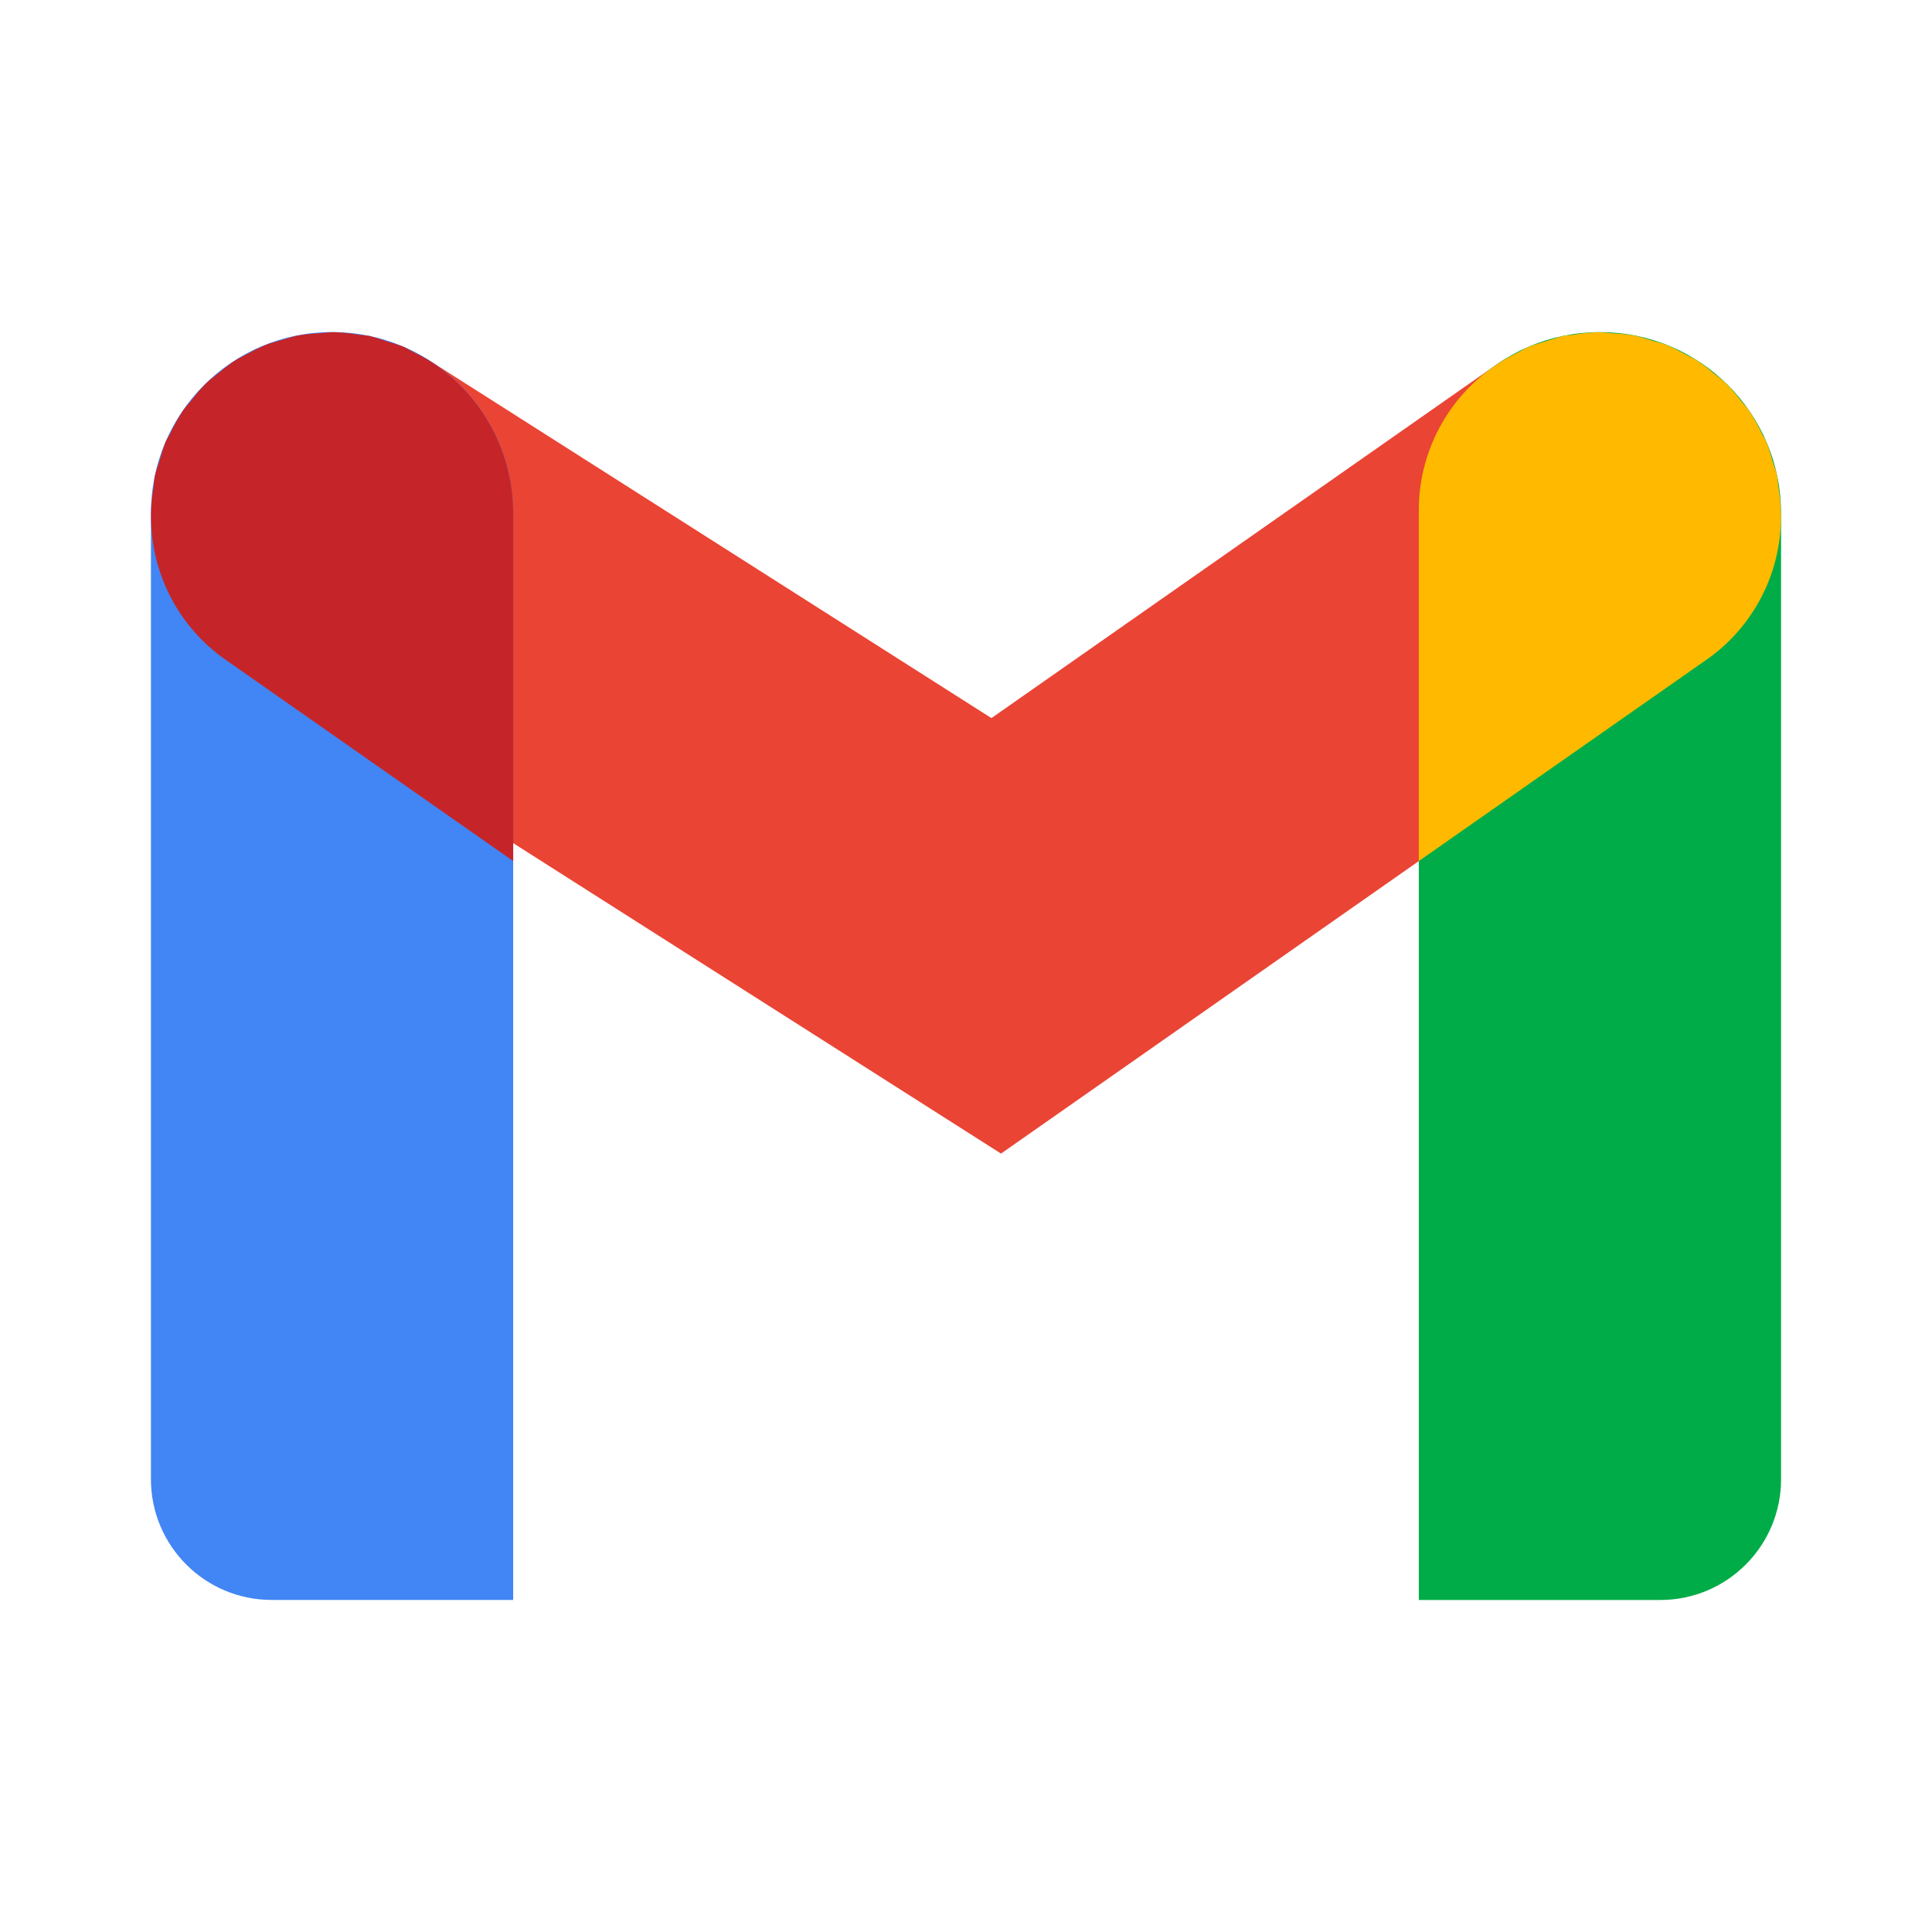
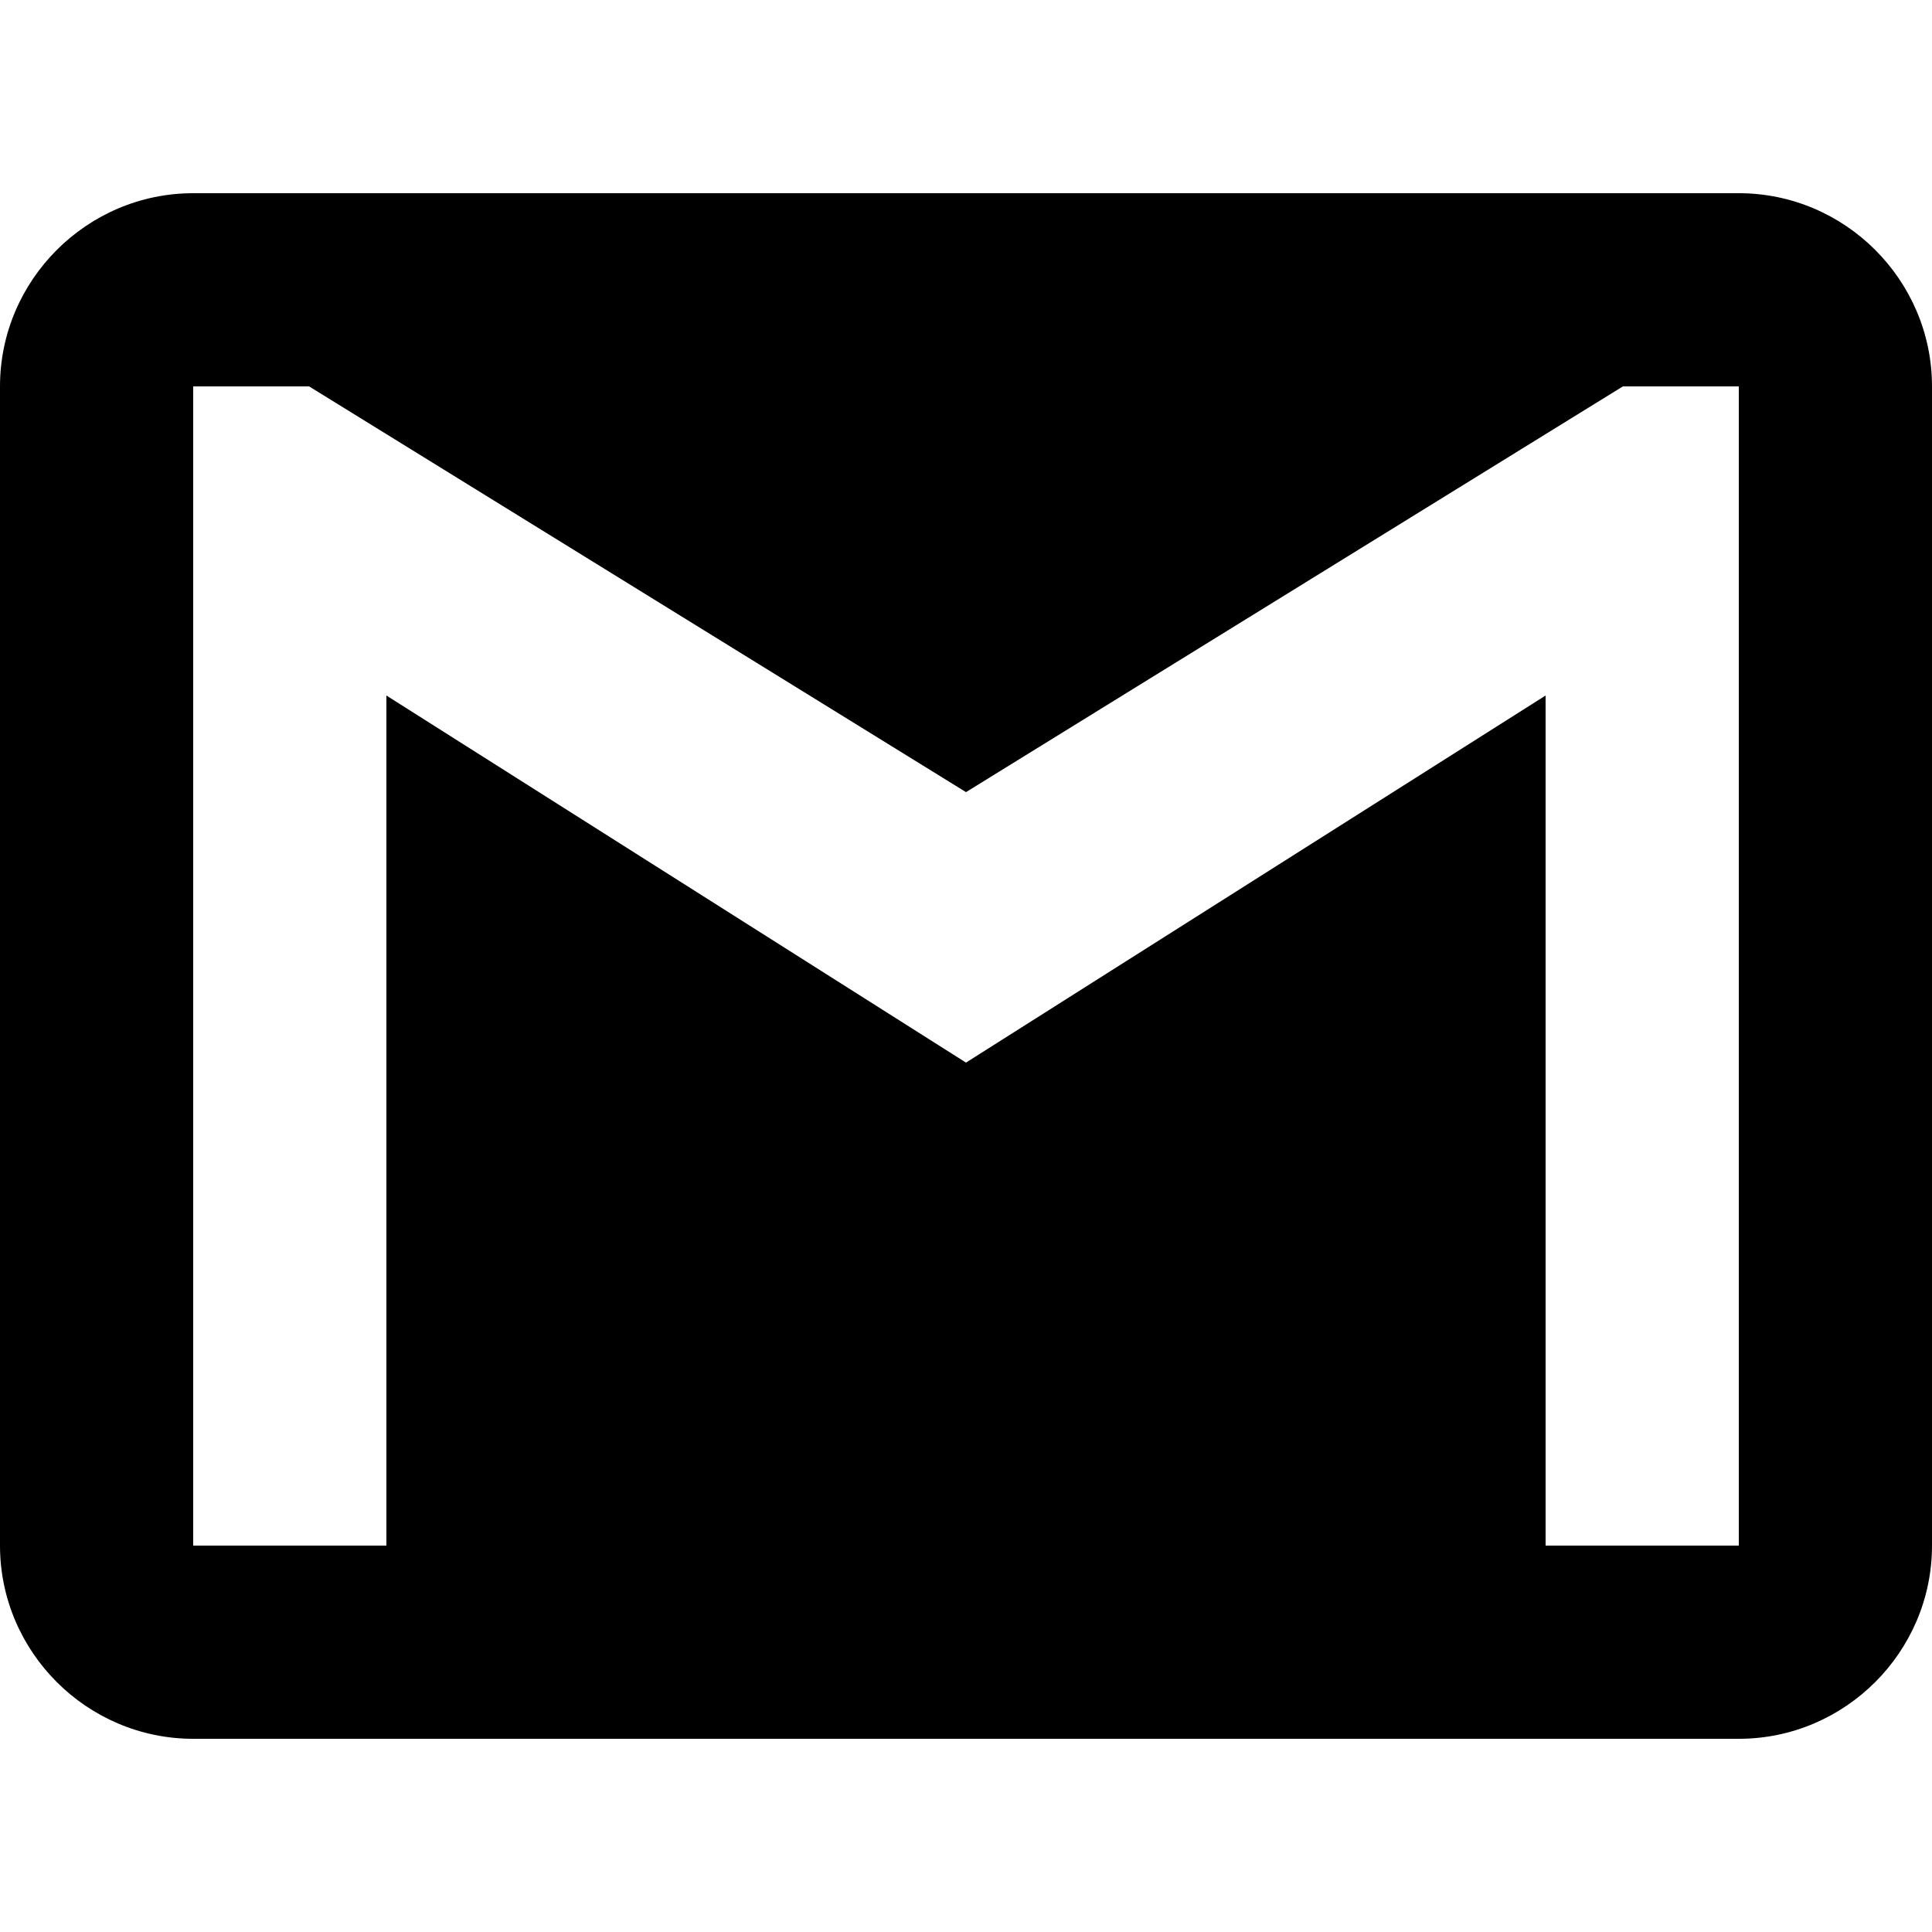
- <svg xmlns="http://www.w3.org/2000/svg" data-name="Layer 1" height="32" id="Layer_1" viewBox="0 0 32 32" width="32">
-   <path d="M16.58,19.107l-12.69-8.076A3,3,0,0,1,7.111,5.97l9.31,5.924L24.78,6.043A3,3,0,0,1,28.22,10.958Z" fill="#ea4435" />
-   <path d="M25.5,5.5h4a0,0,0,0,1,0,0v18a3,3,0,0,1-3,3h0a3,3,0,0,1-3-3V7.5a2,2,0,0,1,2-2Z" fill="#00ac47" transform="translate(53.0001 32.0007) rotate(180)" />
-   <path d="M29.456,8.066c-.009-.06-.008-.121-.021-.181-.019-.092-.055-.177-.082-.265a2.931,2.931,0,0,0-.096-.299c-.02-.048-.051-.089-.073-.135A2.984,2.984,0,0,0,28.969,6.8c-.04-.058-.09-.108-.134-.163a3.028,3.028,0,0,0-.245-.285c-.067-.065-.142-.119-.215-.177a3.02,3.02,0,0,0-.24-.186c-.079-.052-.166-.092-.25-.136-.088-.046-.175-.096-.267-.133-.089-.036-.184-.059-.277-.086s-.185-.06-.281-.078a3.054,3.054,0,0,0-.357-.036c-.076-.005-.151-.019-.227-.018a2.978,2.978,0,0,0-.422.043c-.056.008-.113.008-.169.019a33.211,33.211,0,0,0-.565.178c-.051.022-.097.055-.146.08A2.901,2.901,0,0,0,23.5,8.5v5.762l4.72-3.304a2.888,2.888,0,0,0,1.236-2.892Z" fill="#ffba00" />
-   <path d="M5.5,5.5h0a3,3,0,0,1,3,3v18a0,0,0,0,1,0,0h-4a2,2,0,0,1-2-2V8.5a3,3,0,0,1,3-3Z" fill="#4285f4" />
-   <path d="M2.544,8.066c.009-.06.008-.121.021-.181.019-.092.055-.177.082-.265A2.931,2.931,0,0,1,2.743,7.32c.02-.048.051-.089.074-.135A2.972,2.972,0,0,1,3.032,6.8c.04-.058.09-.108.134-.163a3.027,3.027,0,0,1,.245-.285c.067-.065.142-.119.215-.177a3.001,3.001,0,0,1,.24-.186c.079-.052.166-.092.25-.136A2.975,2.975,0,0,1,4.383,5.72c.089-.036.184-.059.277-.086s.185-.06.281-.078a3.057,3.057,0,0,1,.357-.036c.076-.005.151-.019.227-.018a2.976,2.976,0,0,1,.422.043c.056.008.113.008.169.019a2.906,2.906,0,0,1,.286.089,2.916,2.916,0,0,1,.279.089c.051.022.097.055.146.08a2.974,2.974,0,0,1,.374.21A2.994,2.994,0,0,1,8.5,8.5v5.762L3.78,10.958A2.889,2.889,0,0,1,2.544,8.066Z" fill="#c52528" />
+ <svg xmlns="http://www.w3.org/2000/svg" version="1.1" id="Capa_1" x="0px" y="0px" width="510px" height="510px" viewBox="0 0 510 510" style="enable-background:new 0 0 510 510;" xml:space="preserve">
+   <g>
+     <g id="gmail">
+       <path d="M459,51H51C22.95,51,0,73.95,0,102v306c0,28.05,22.95,51,51,51h408c28.05,0,51-22.95,51-51V102    C510,73.95,487.05,51,459,51z M459,408h-51V183.6l-153,96.9l-153-96.9V408H51V102h30.6L255,209.1L428.4,102H459V408z" />
+     </g>
+   </g>
+   <g>
+ </g>
+   <g>
+ </g>
+   <g>
+ </g>
+   <g>
+ </g>
+   <g>
+ </g>
+   <g>
+ </g>
+   <g>
+ </g>
+   <g>
+ </g>
+   <g>
+ </g>
+   <g>
+ </g>
+   <g>
+ </g>
+   <g>
+ </g>
+   <g>
+ </g>
+   <g>
+ </g>
+   <g>
+ </g>
</svg>
